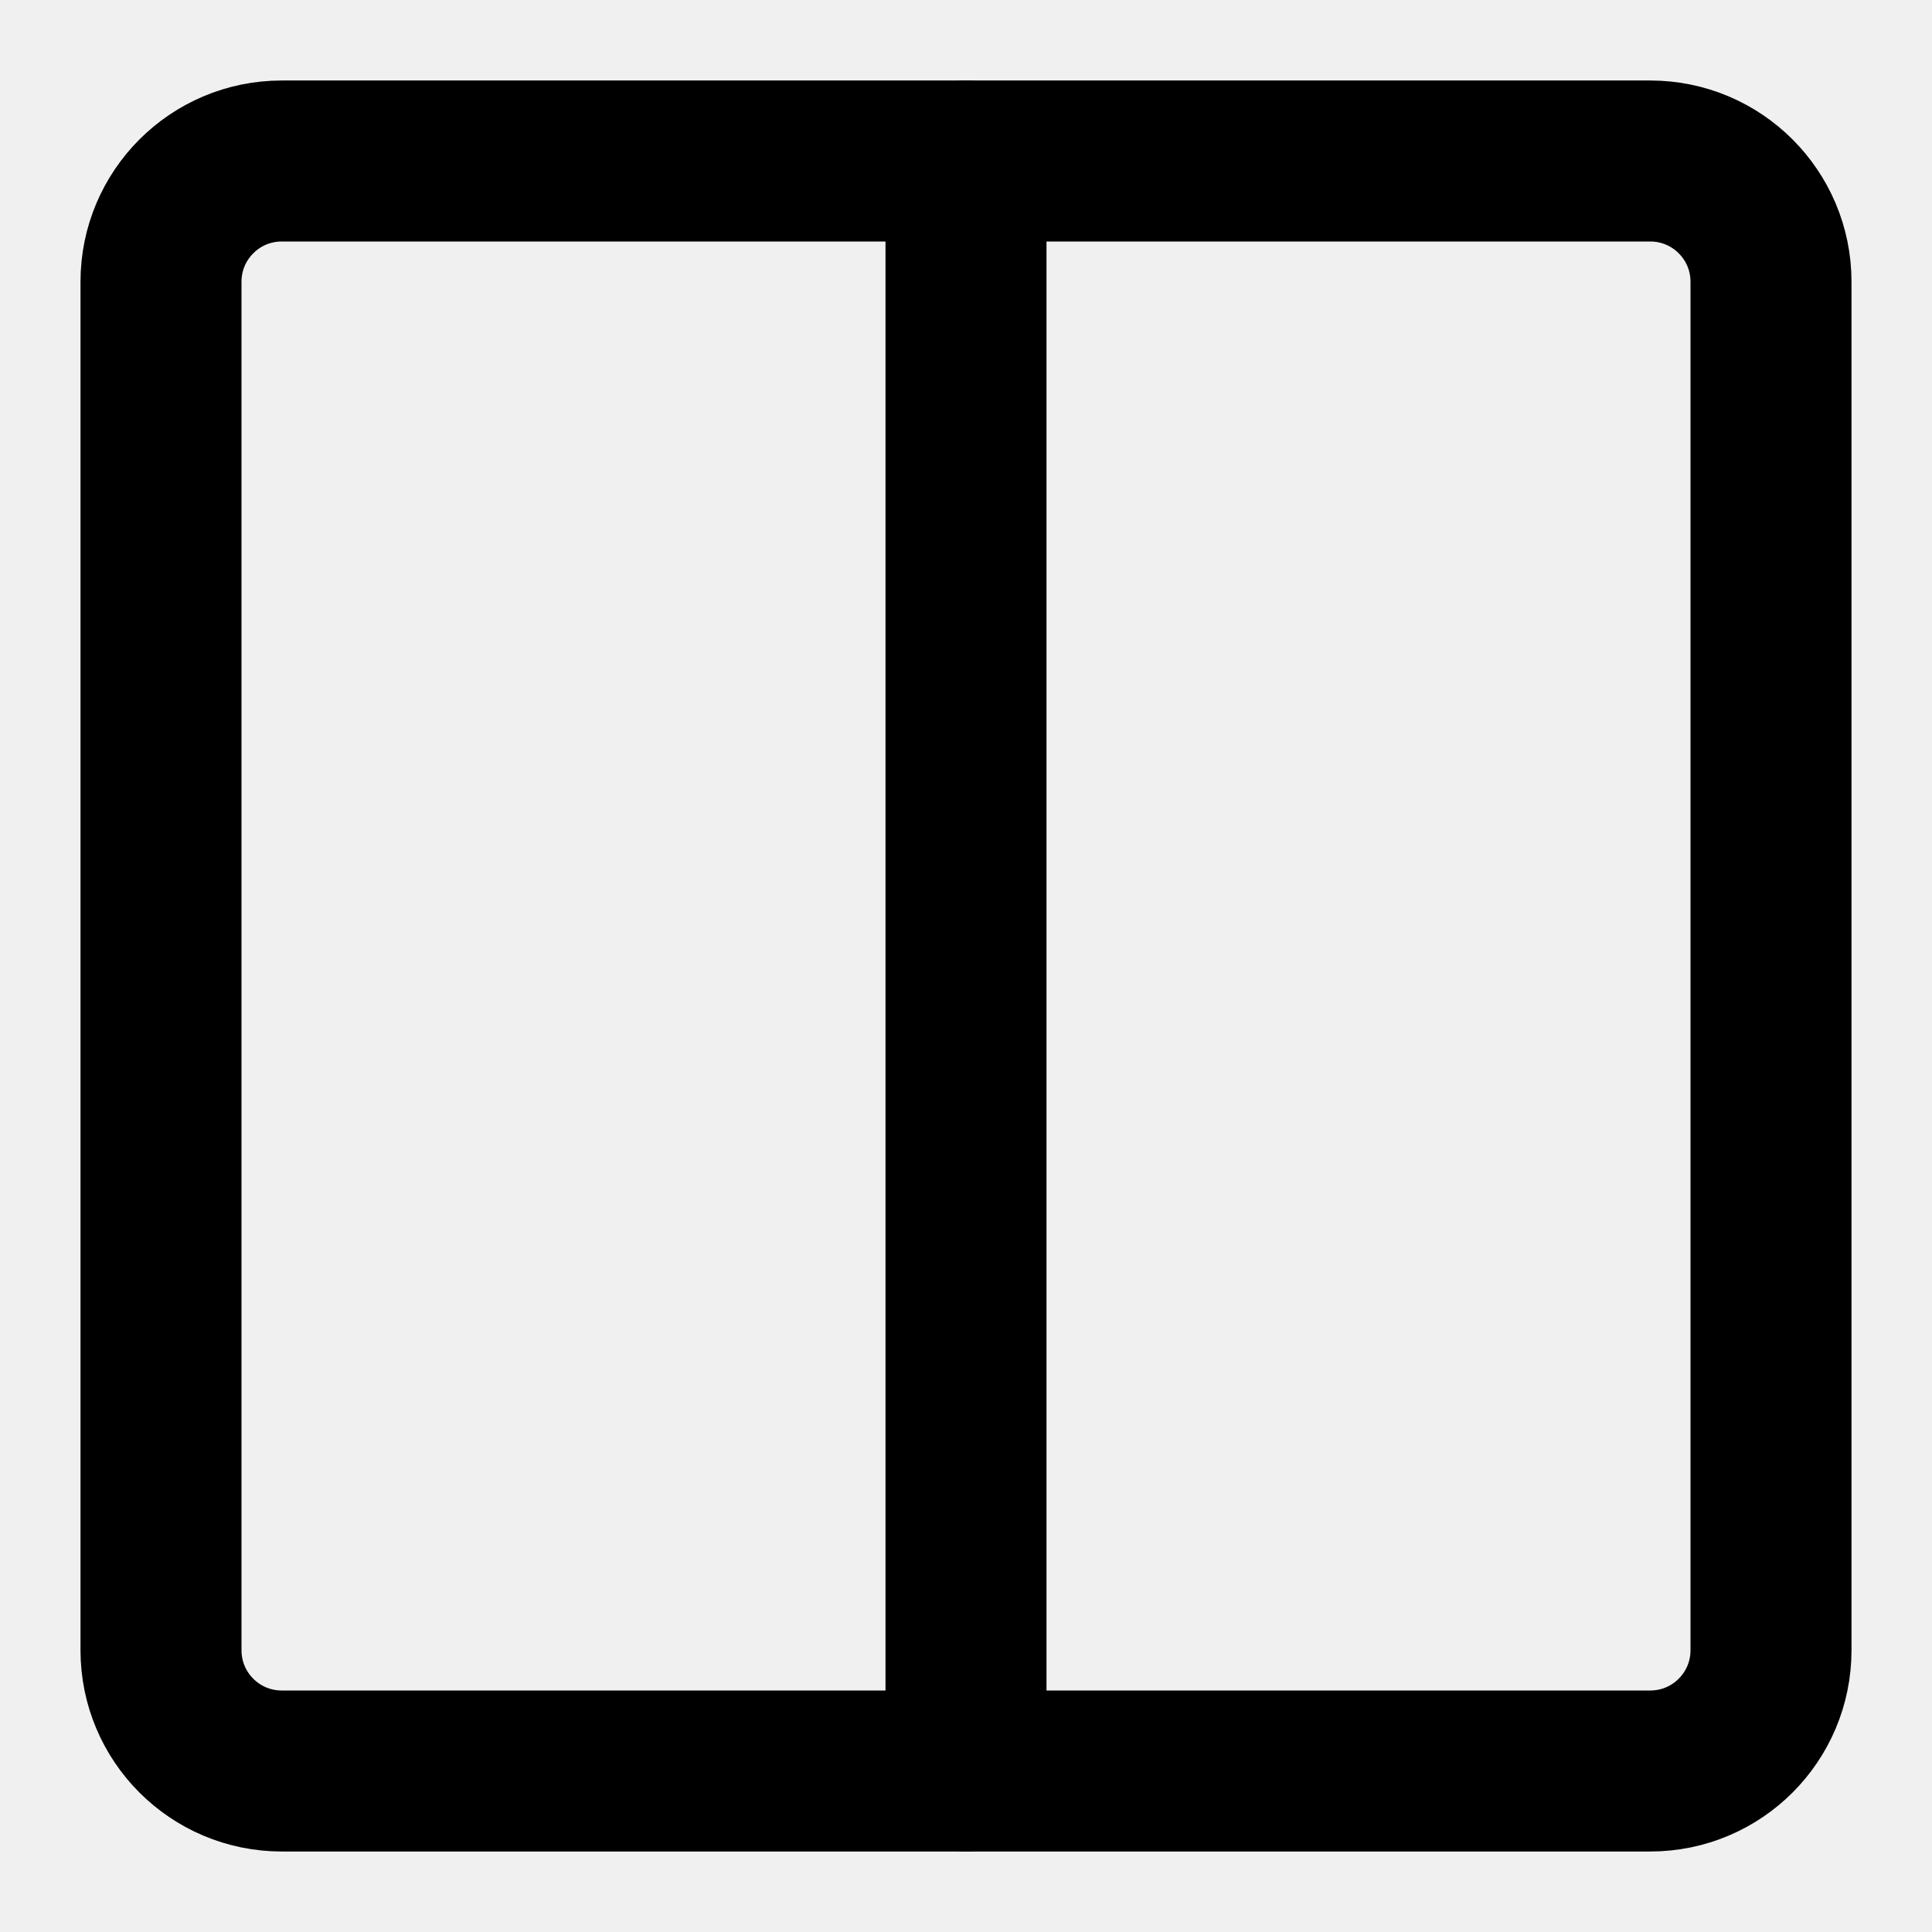
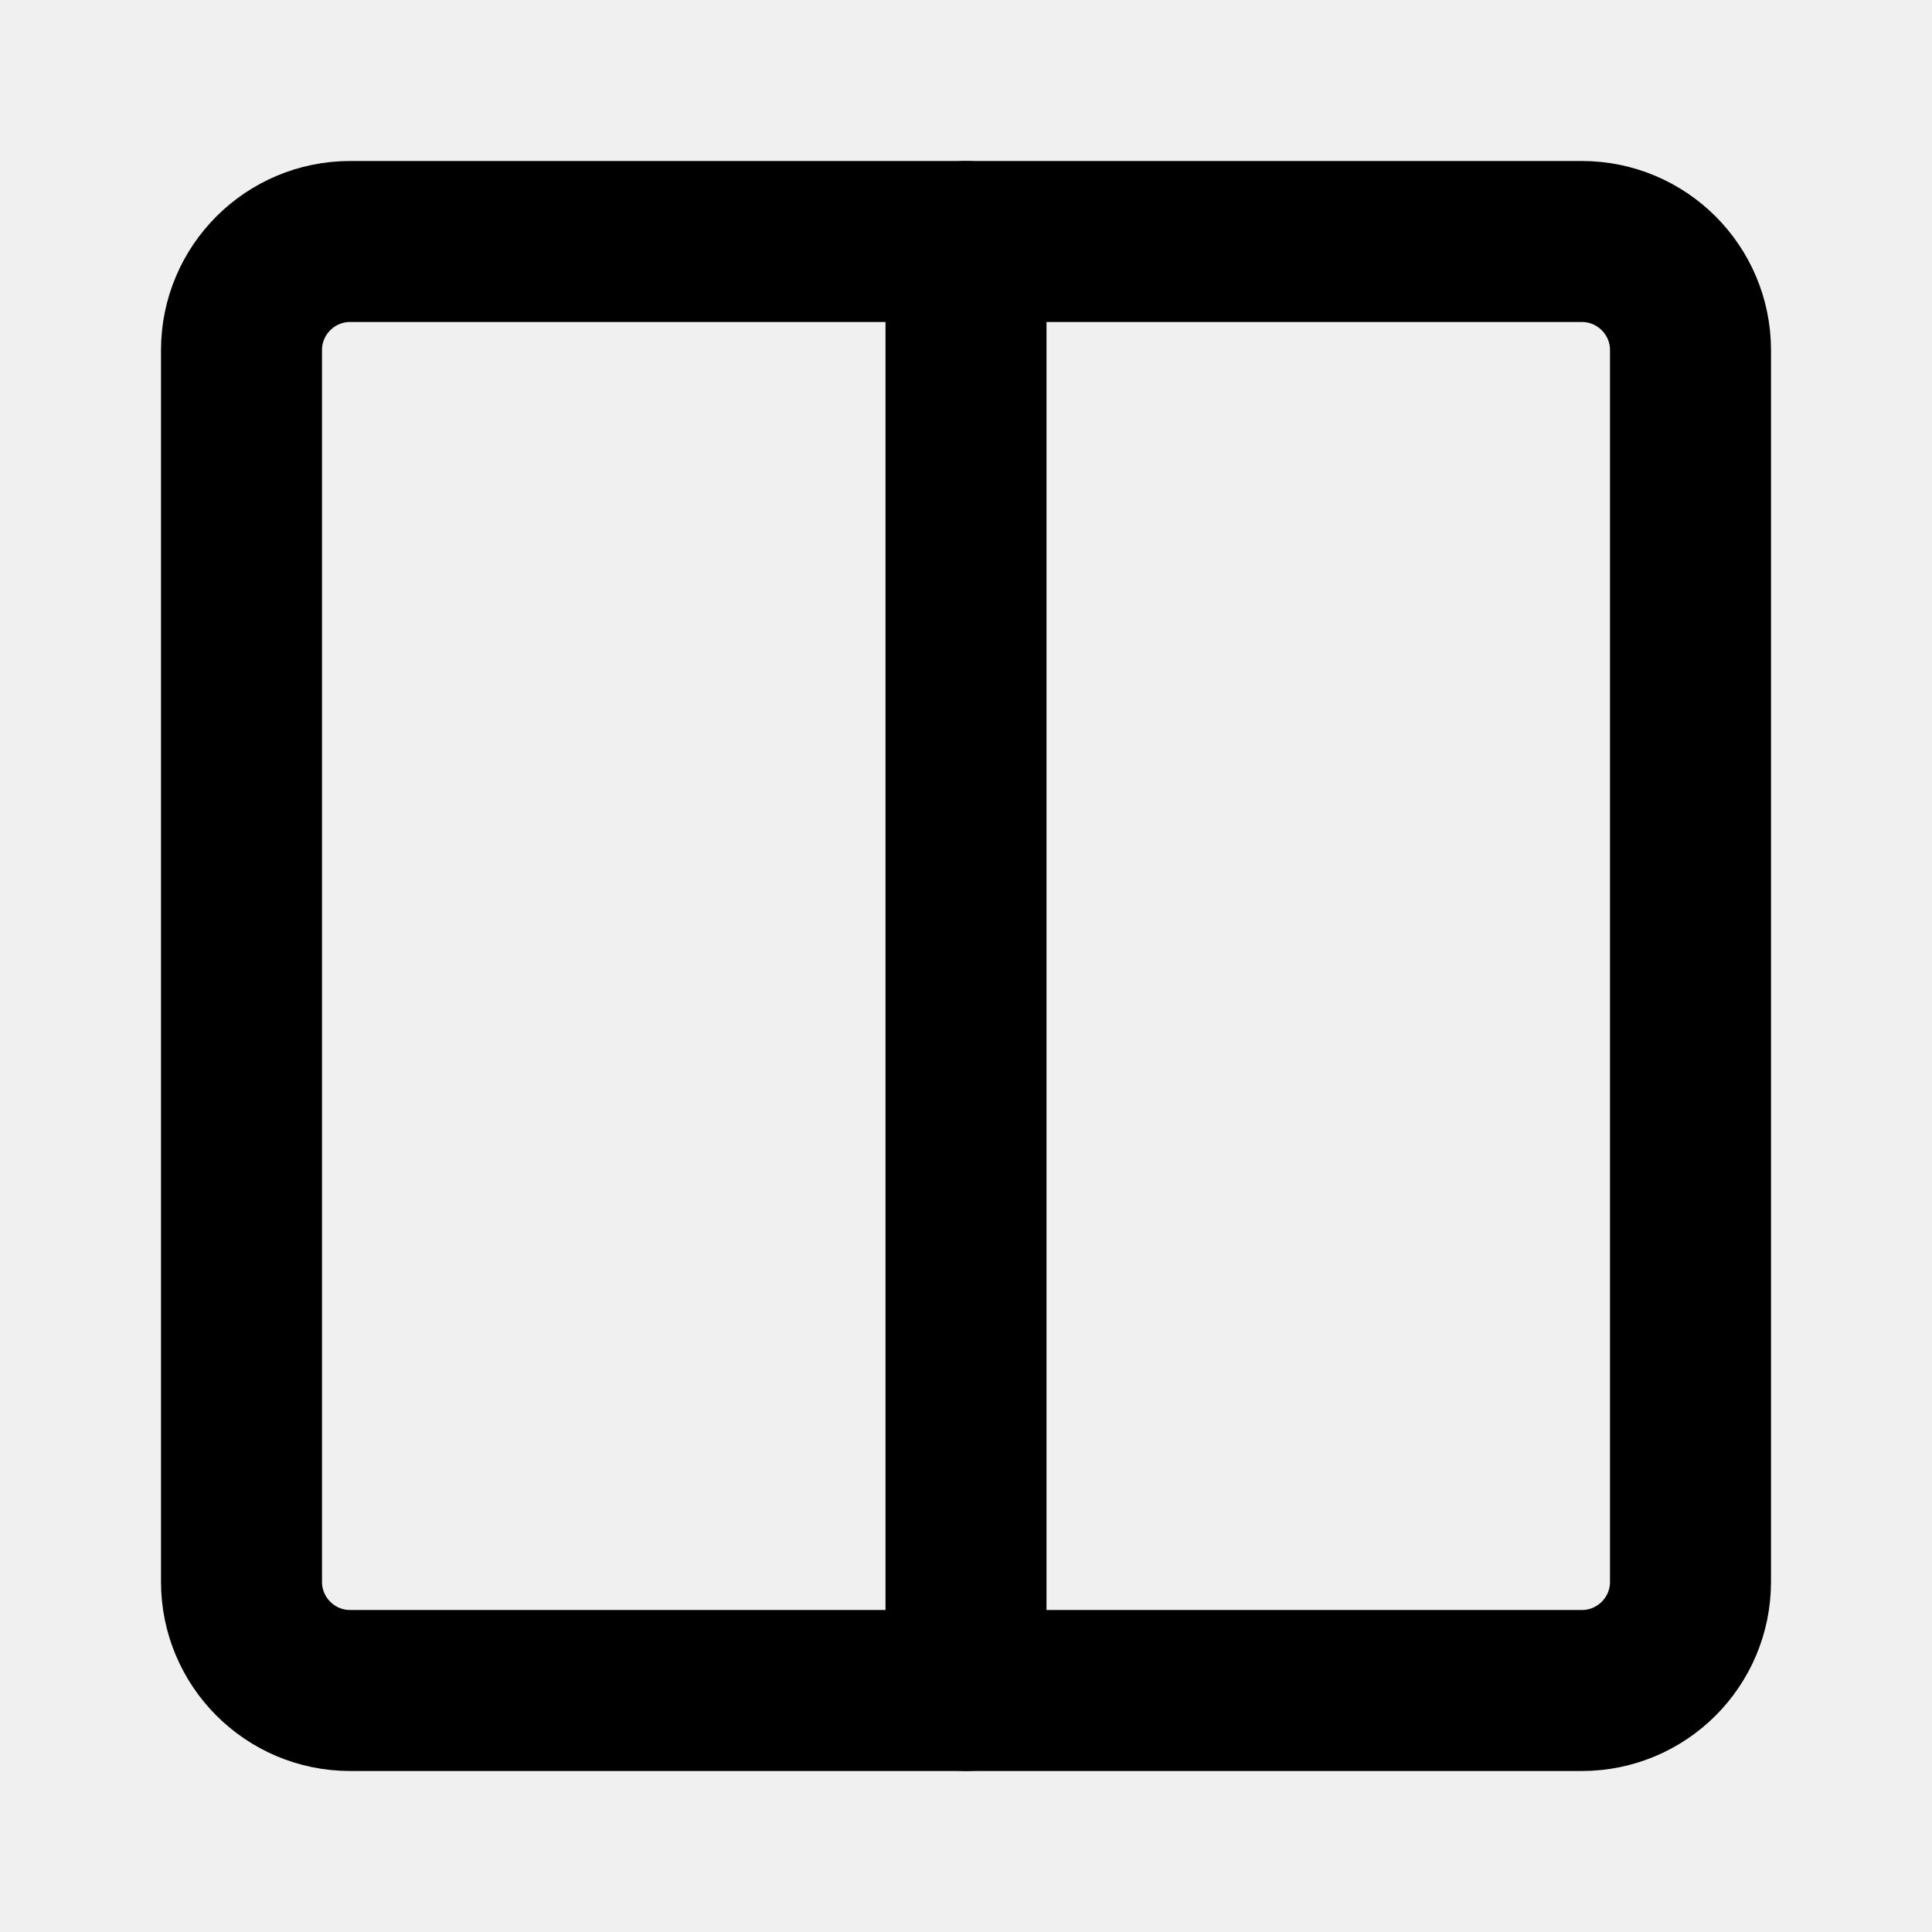
<svg xmlns="http://www.w3.org/2000/svg" width="48" height="48" viewBox="0 0 48 48" fill="none">
-   <rect width="48" height="48" fill="white" fill-opacity="0.01" />
-   <path d="M41 4H7C5.343 4 4 5.343 4 7V41C4 42.657 5.343 44 7 44H41C42.657 44 44 42.657 44 41V7C44 5.343 42.657 4 41 4Z" stroke="black" stroke-width="4" />
-   <path d="M24 4L24 44" stroke="black" stroke-width="4" stroke-linecap="round" />
+   <path d="M39.3 6H8.7C7.209 6 6 7.209 6 8.7V39.3C6 40.791 7.209 42 8.7 42H39.3C40.791 42 42 40.791 42 39.3V8.7C42 7.209 40.791 6 39.3 6Z" stroke="black" stroke-width="4" />
+   <path d="M24 6L24 42" stroke="black" stroke-width="4" stroke-linecap="round" />
</svg>
